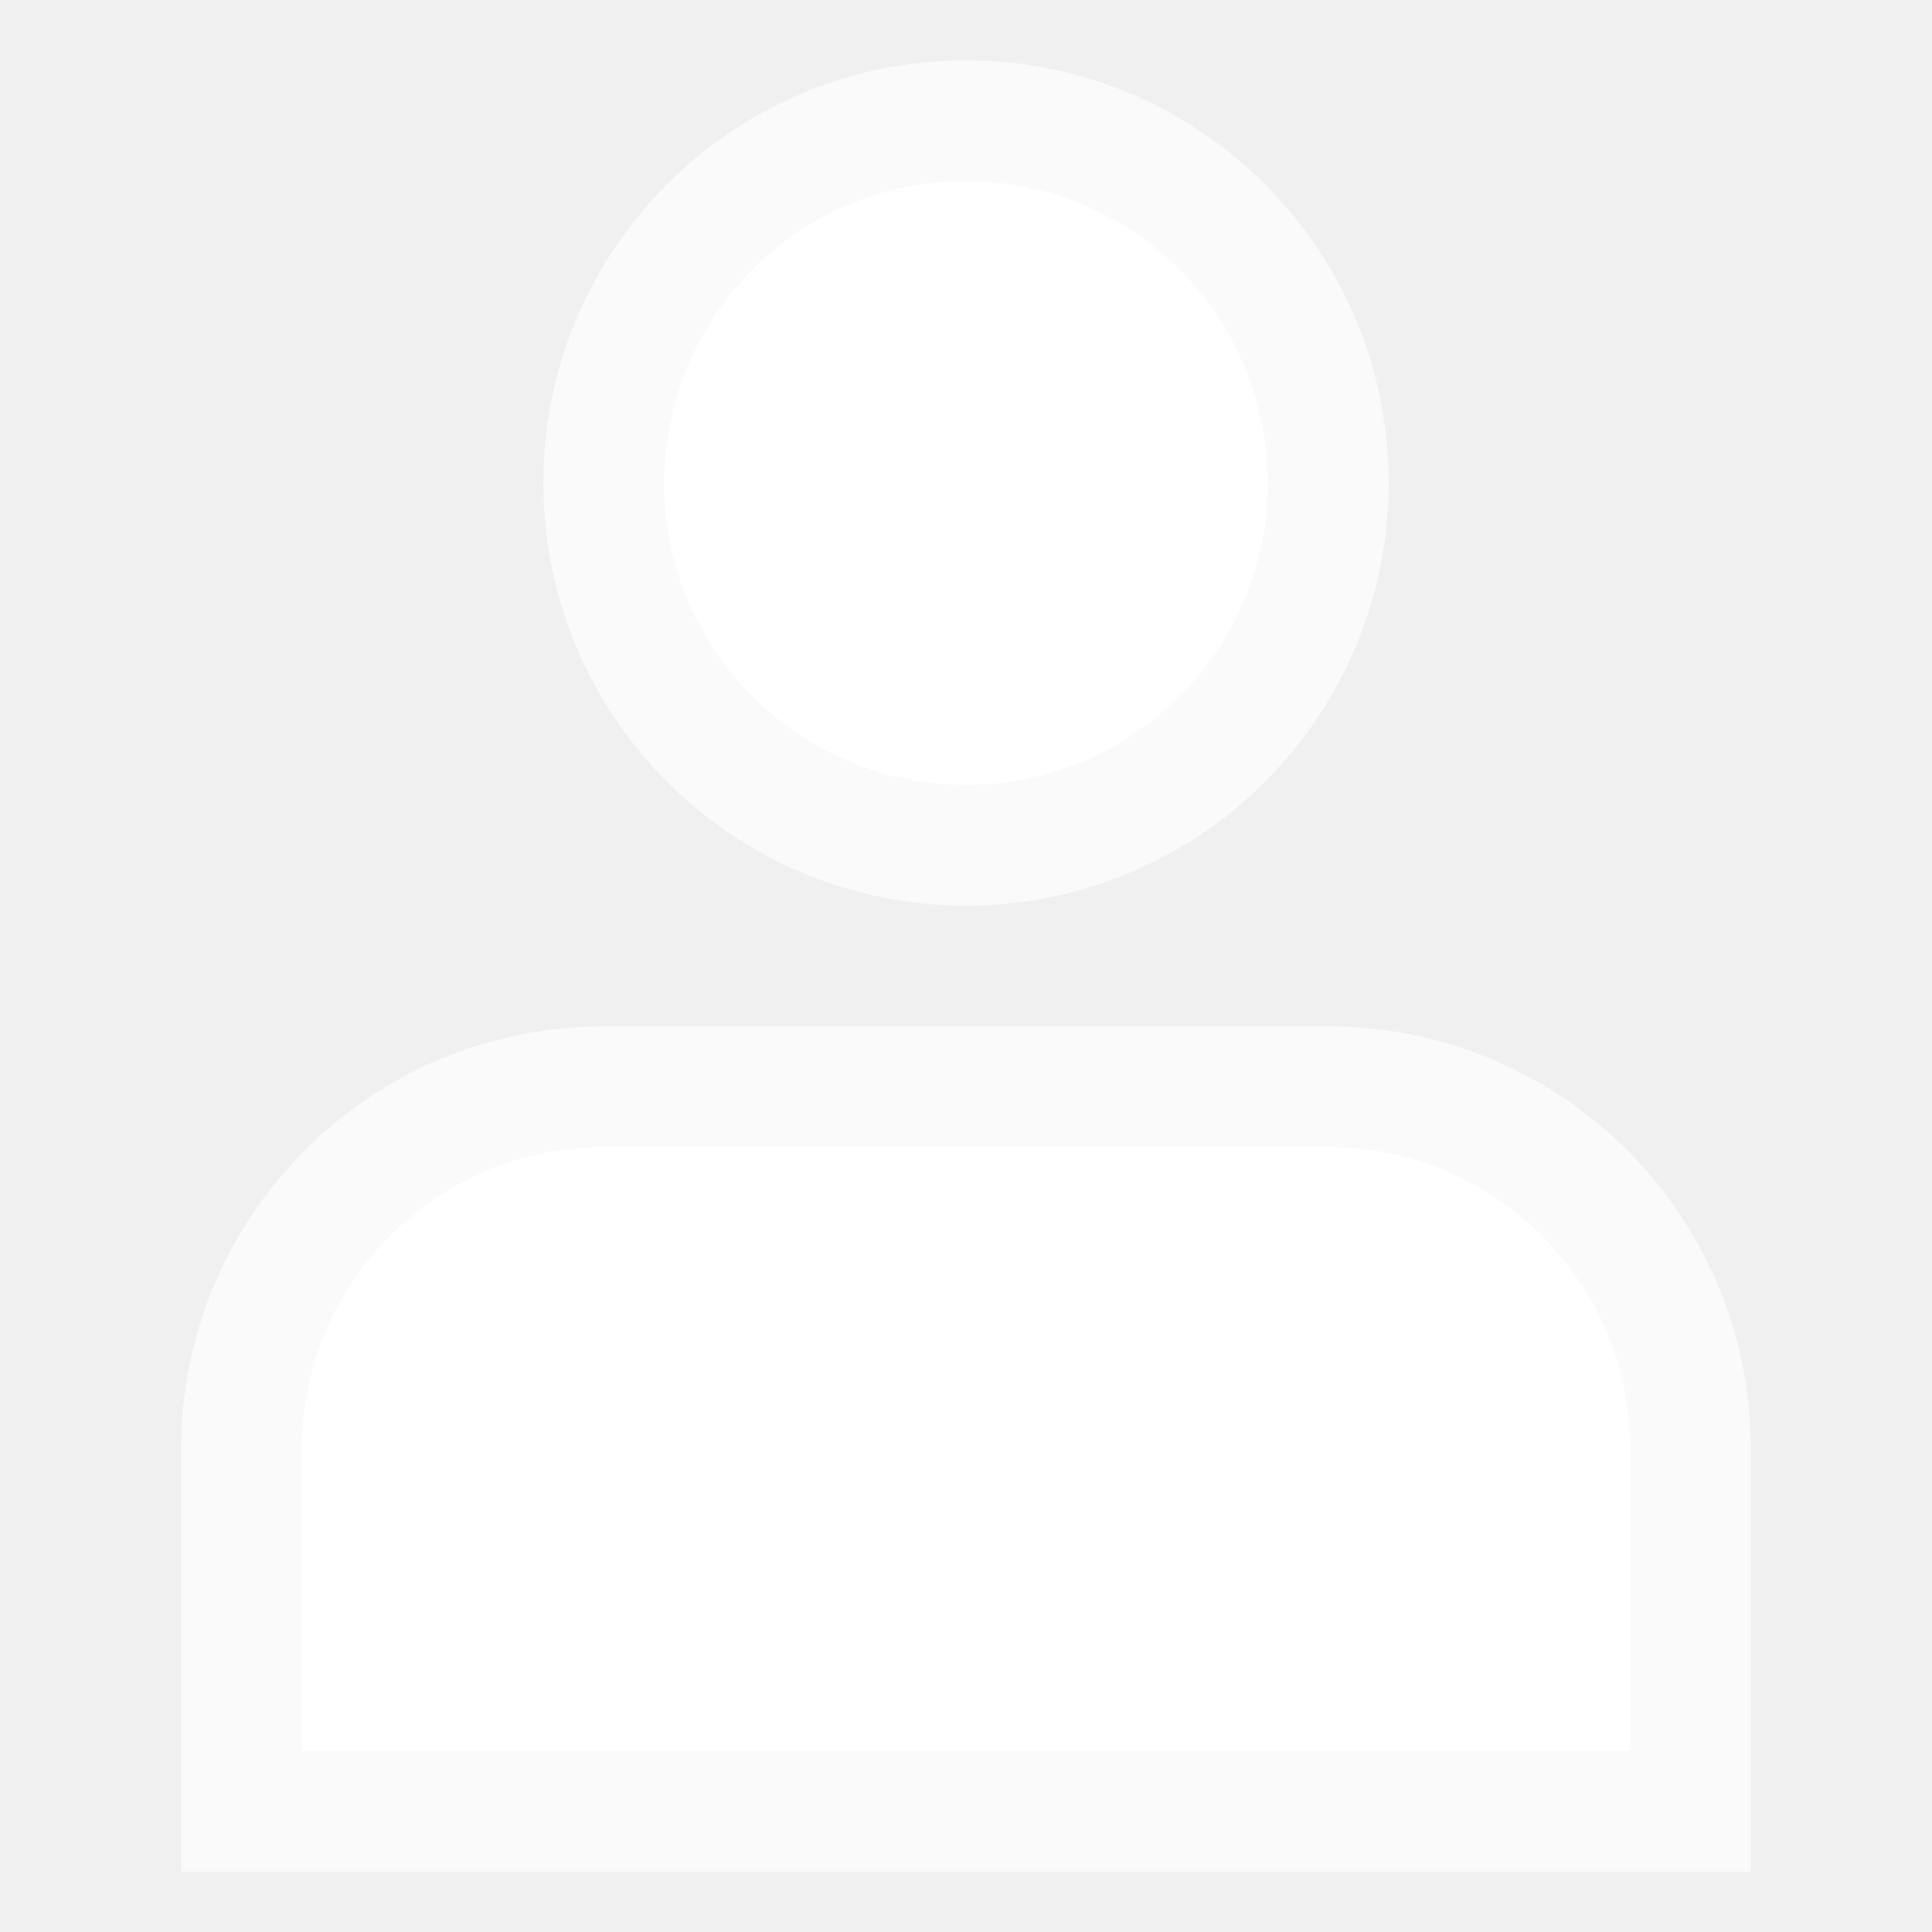
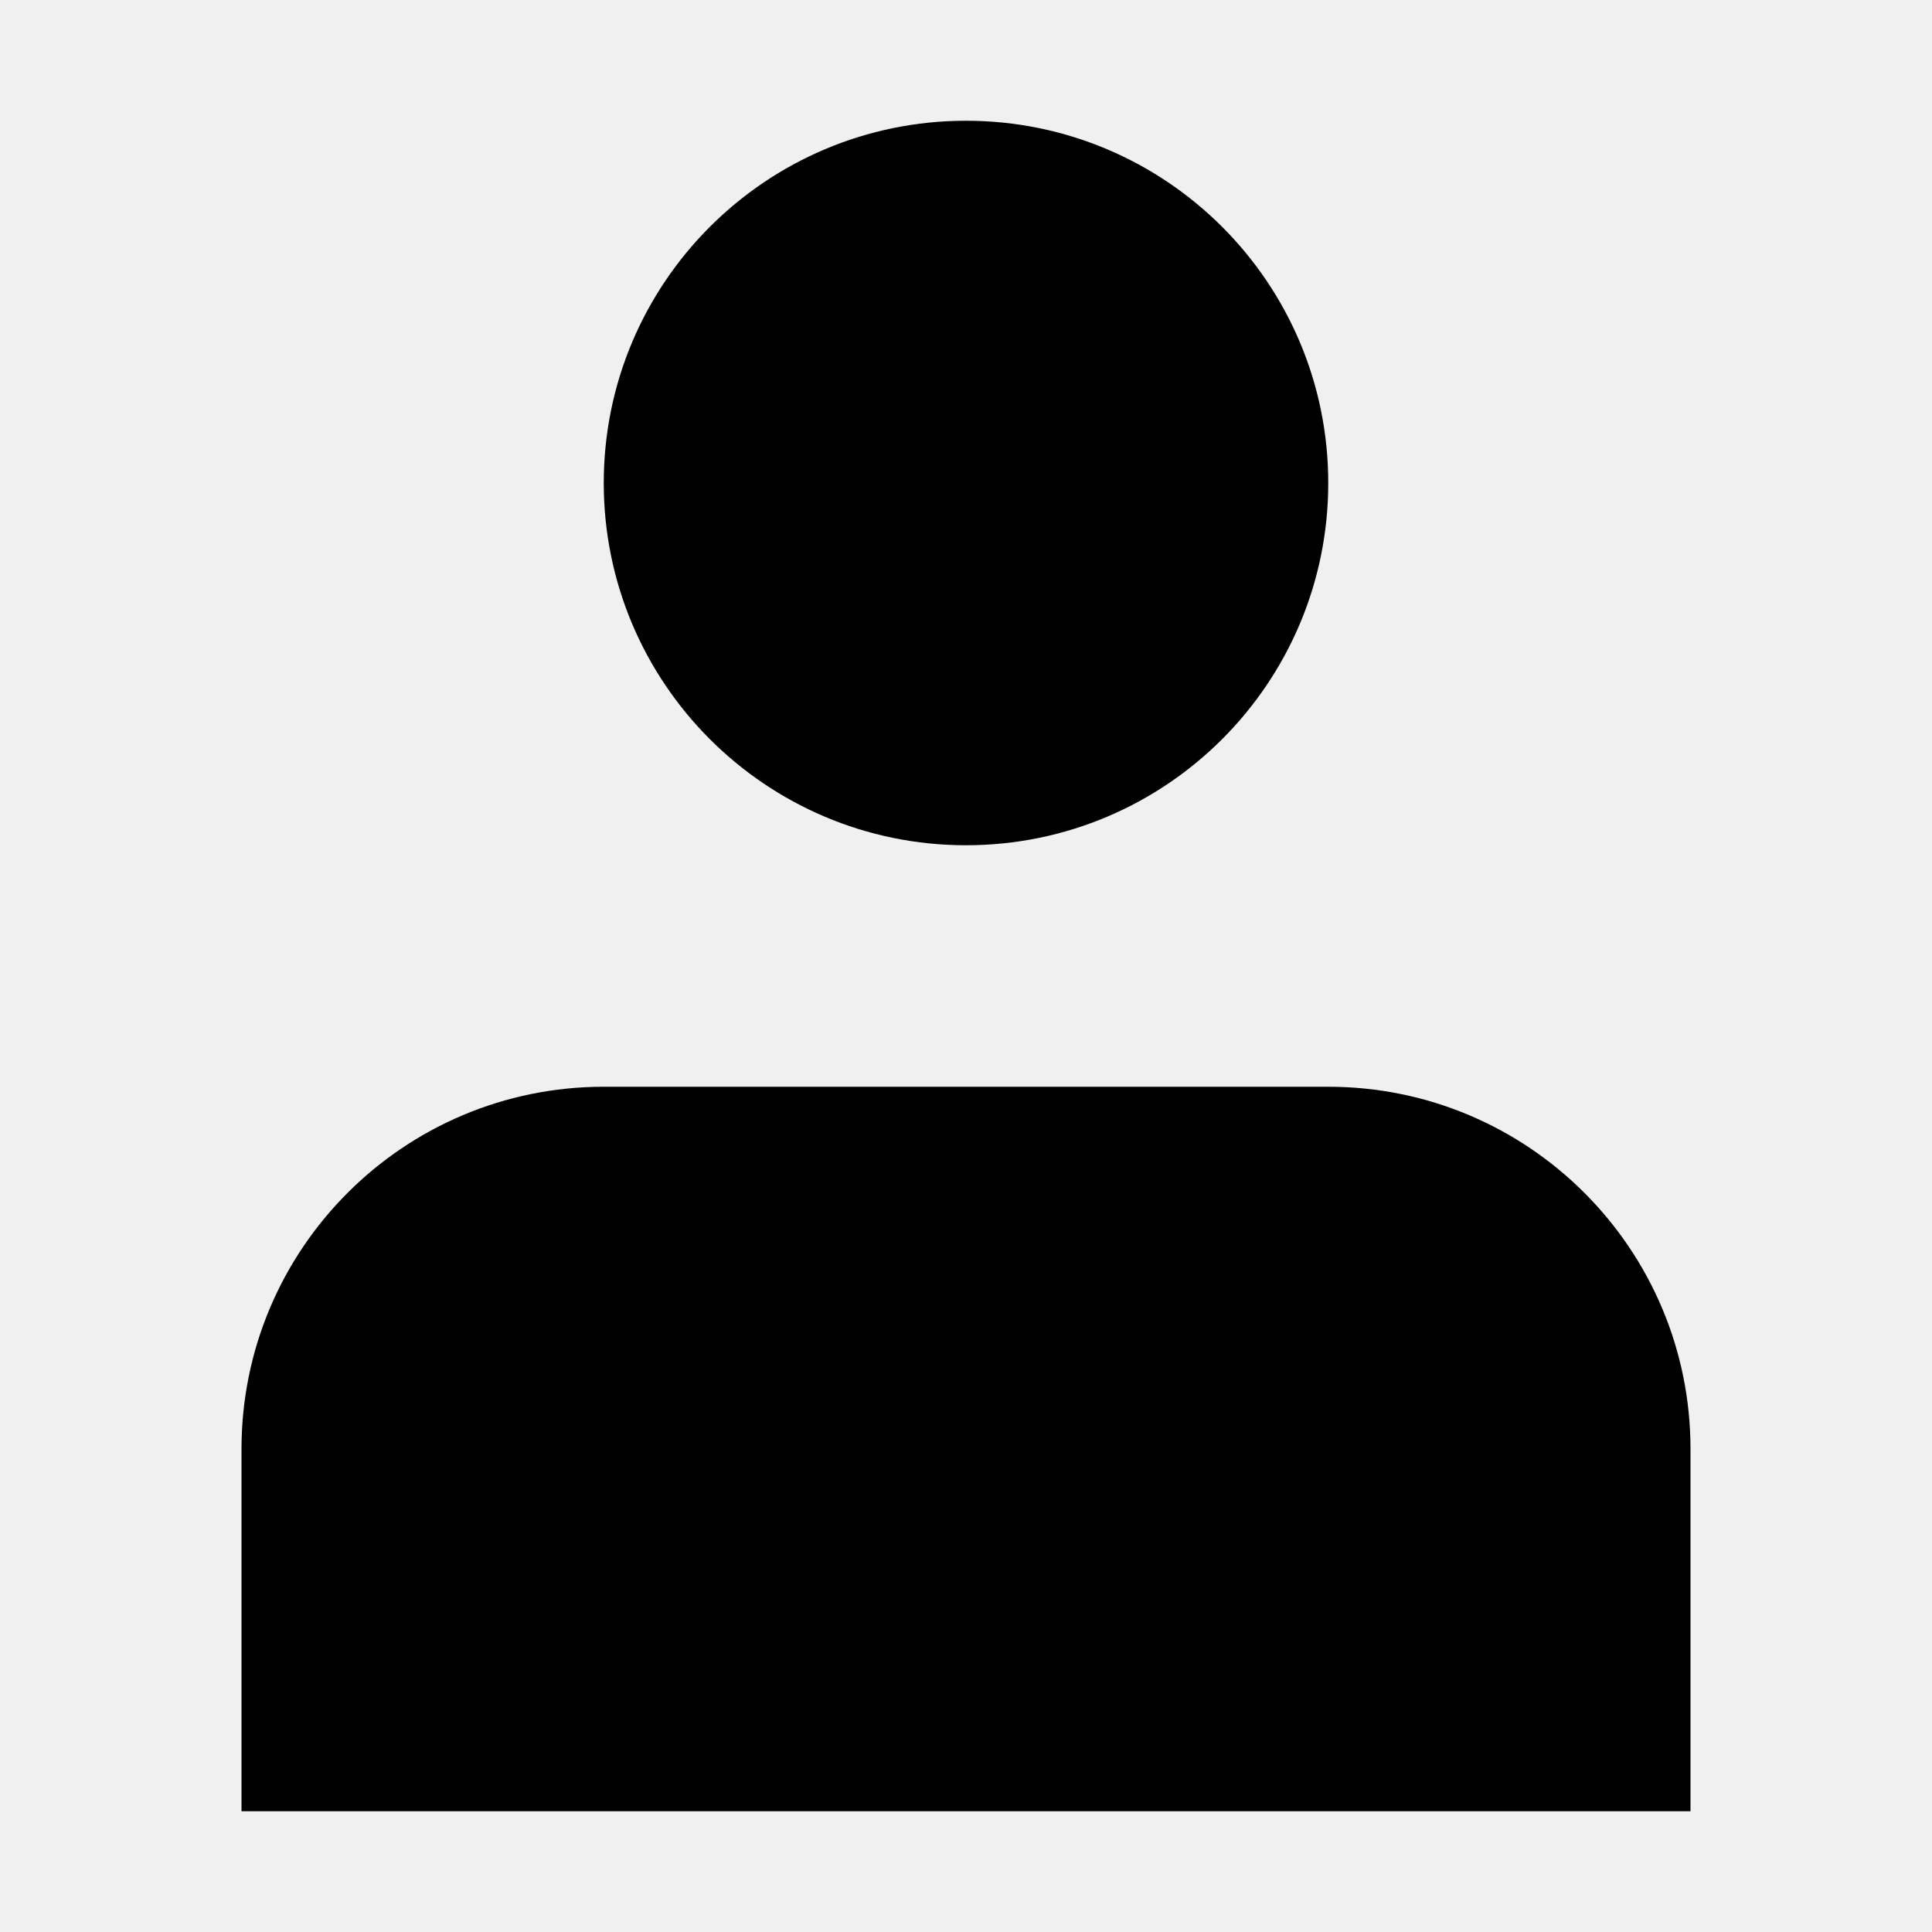
- <svg xmlns="http://www.w3.org/2000/svg" width="800px" height="800px" viewBox="0 0 16 16" fill="none" stroke="#fafafa">
-   <g id="SVGRepo_bgCarrier" stroke-width="0" />
-   <g id="SVGRepo_tracerCarrier" stroke-linecap="round" stroke-linejoin="round" />
-   <g id="SVGRepo_iconCarrier">
-     <path d="M8 7C9.657 7 11 5.657 11 4C11 2.343 9.657 1 8 1C6.343 1 5 2.343 5 4C5 5.657 6.343 7 8 7Z" fill="#ffffff" />
-     <path d="M14 12C14 10.343 12.657 9 11 9H5C3.343 9 2 10.343 2 12V15H14V12Z" fill="#ffffff" />
-   </g>
+ <svg xmlns="http://www.w3.org/2000/svg" width="800px" height="800px" viewBox="0 0 16 16" fill="none">
+   <path d="M8 7C9.657 7 11 5.657 11 4C11 2.343 9.657 1 8 1C6.343 1 5 2.343 5 4C5 5.657 6.343 7 8 7Z" fill="#000000" />
+   <path d="M14 12C14 10.343 12.657 9 11 9H5C3.343 9 2 10.343 2 12V15H14V12Z" fill="#000000" />
</svg>
